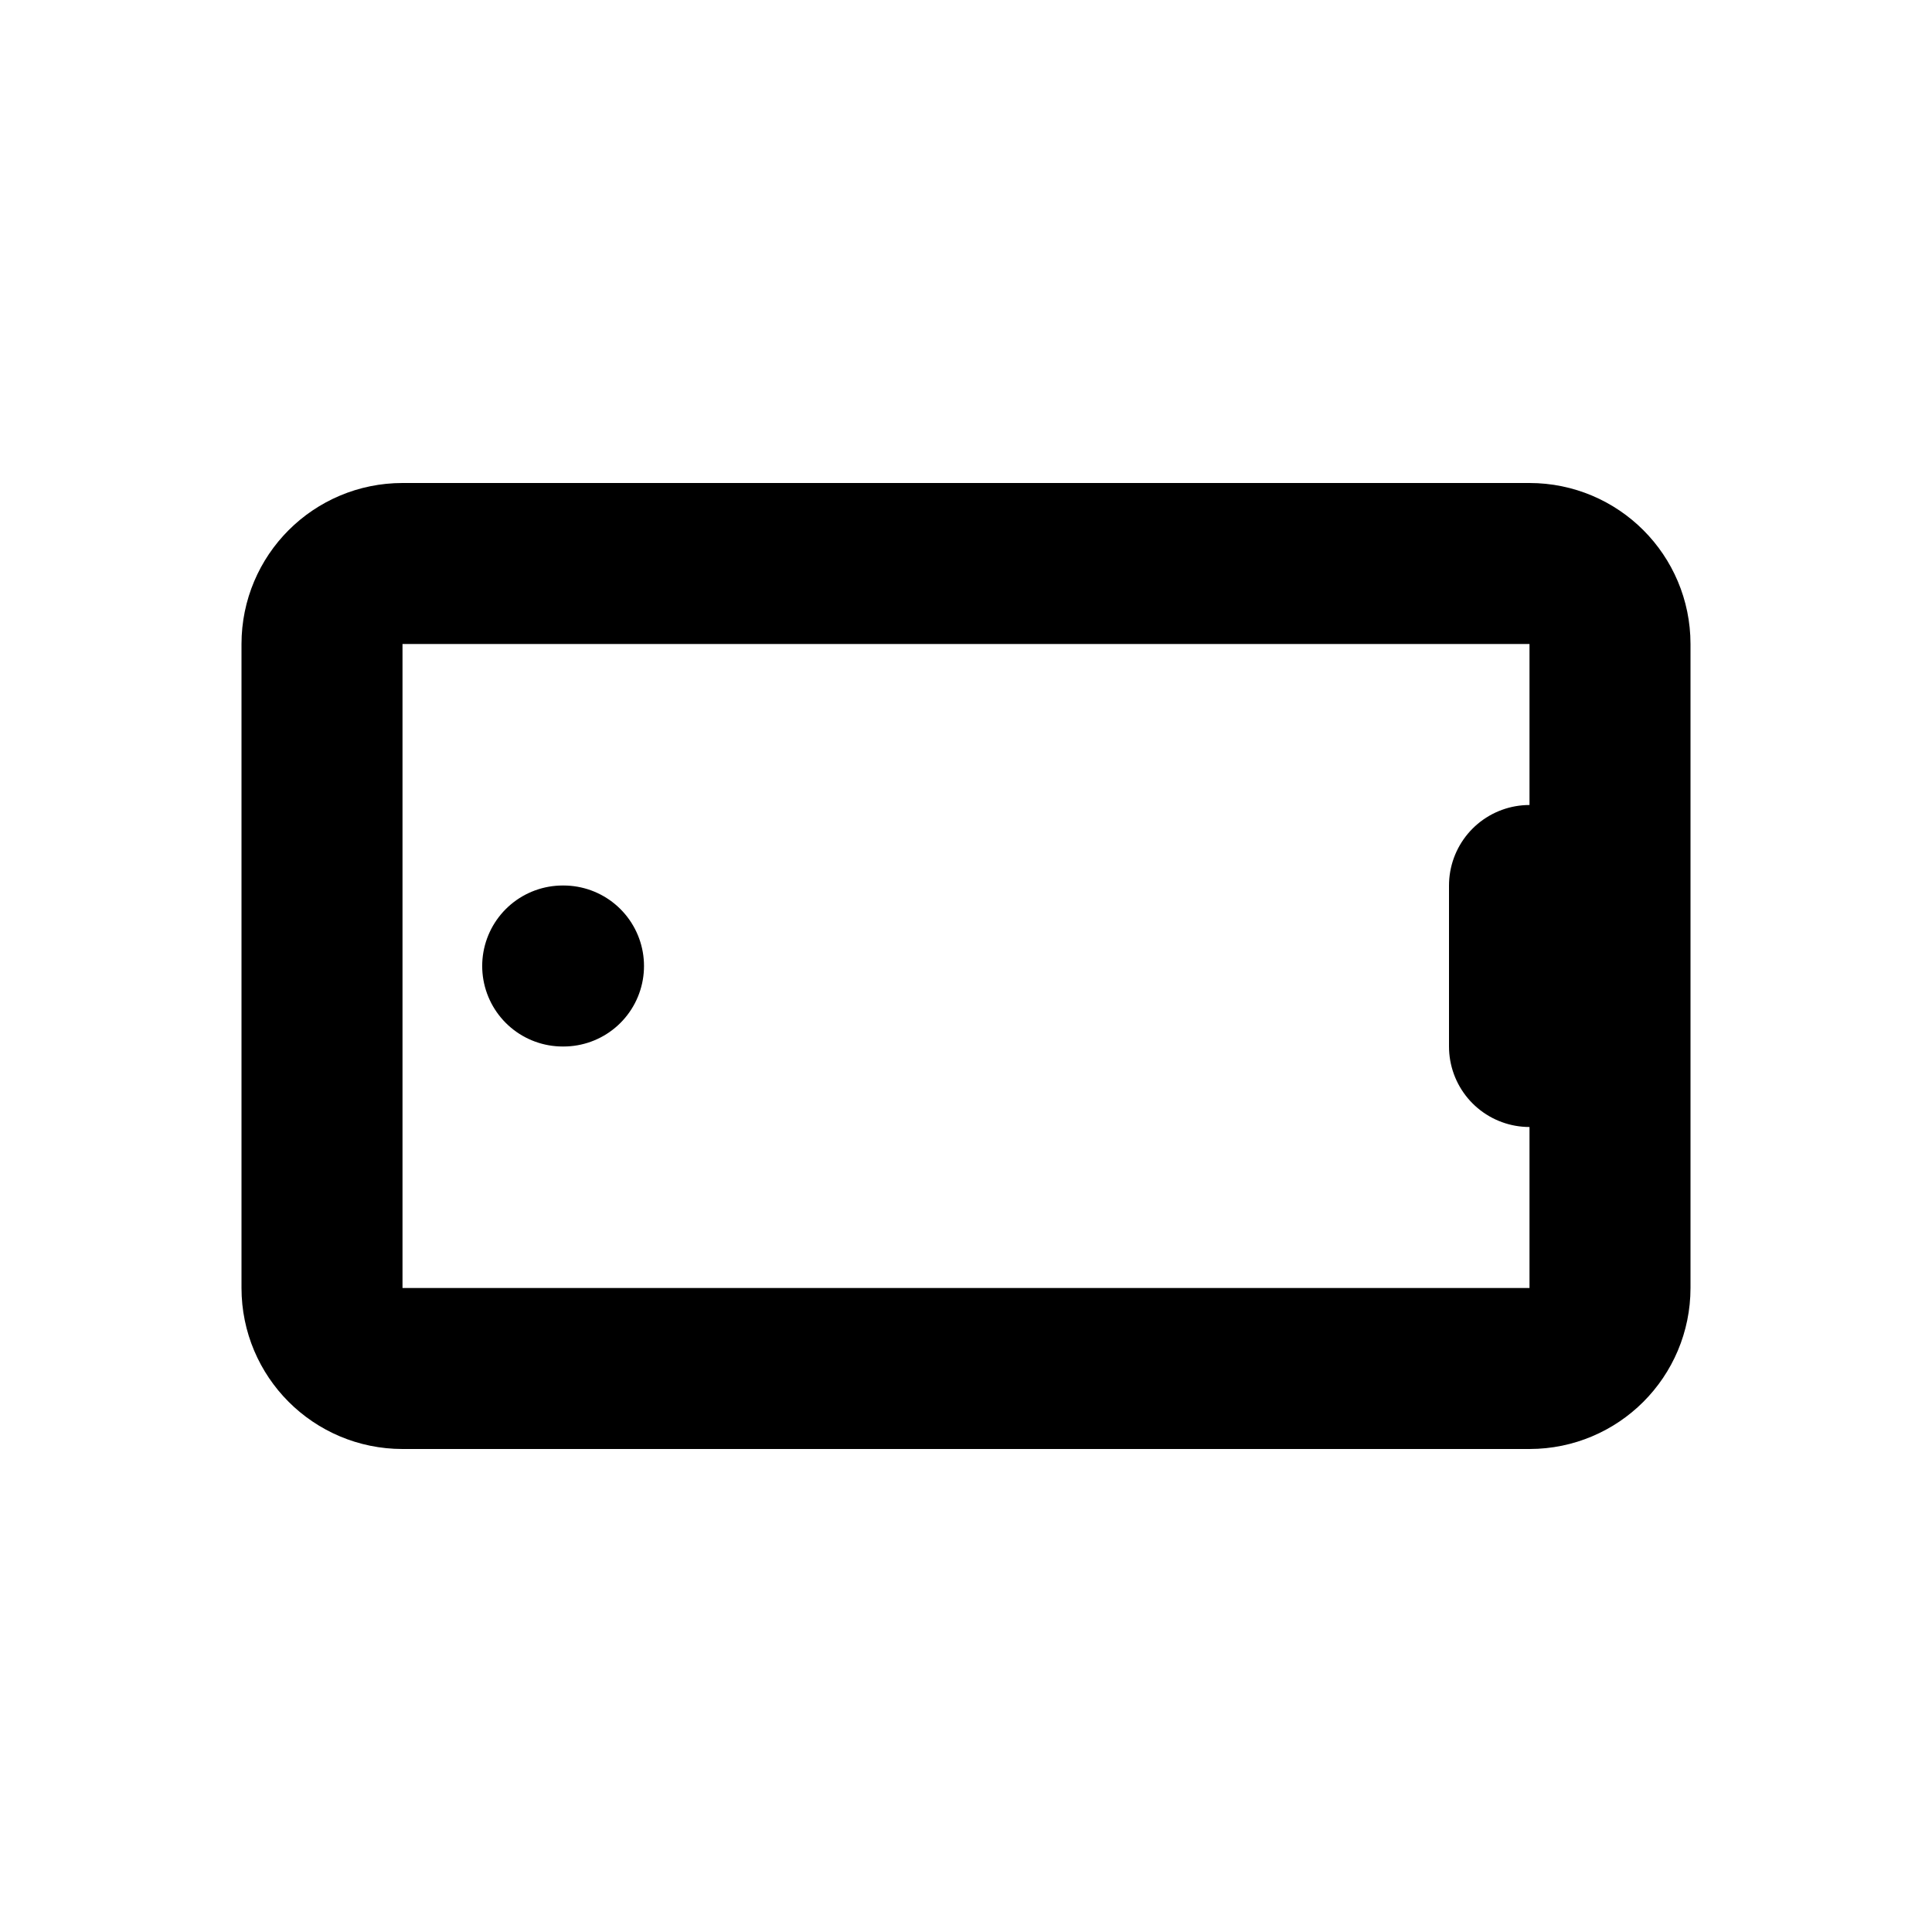
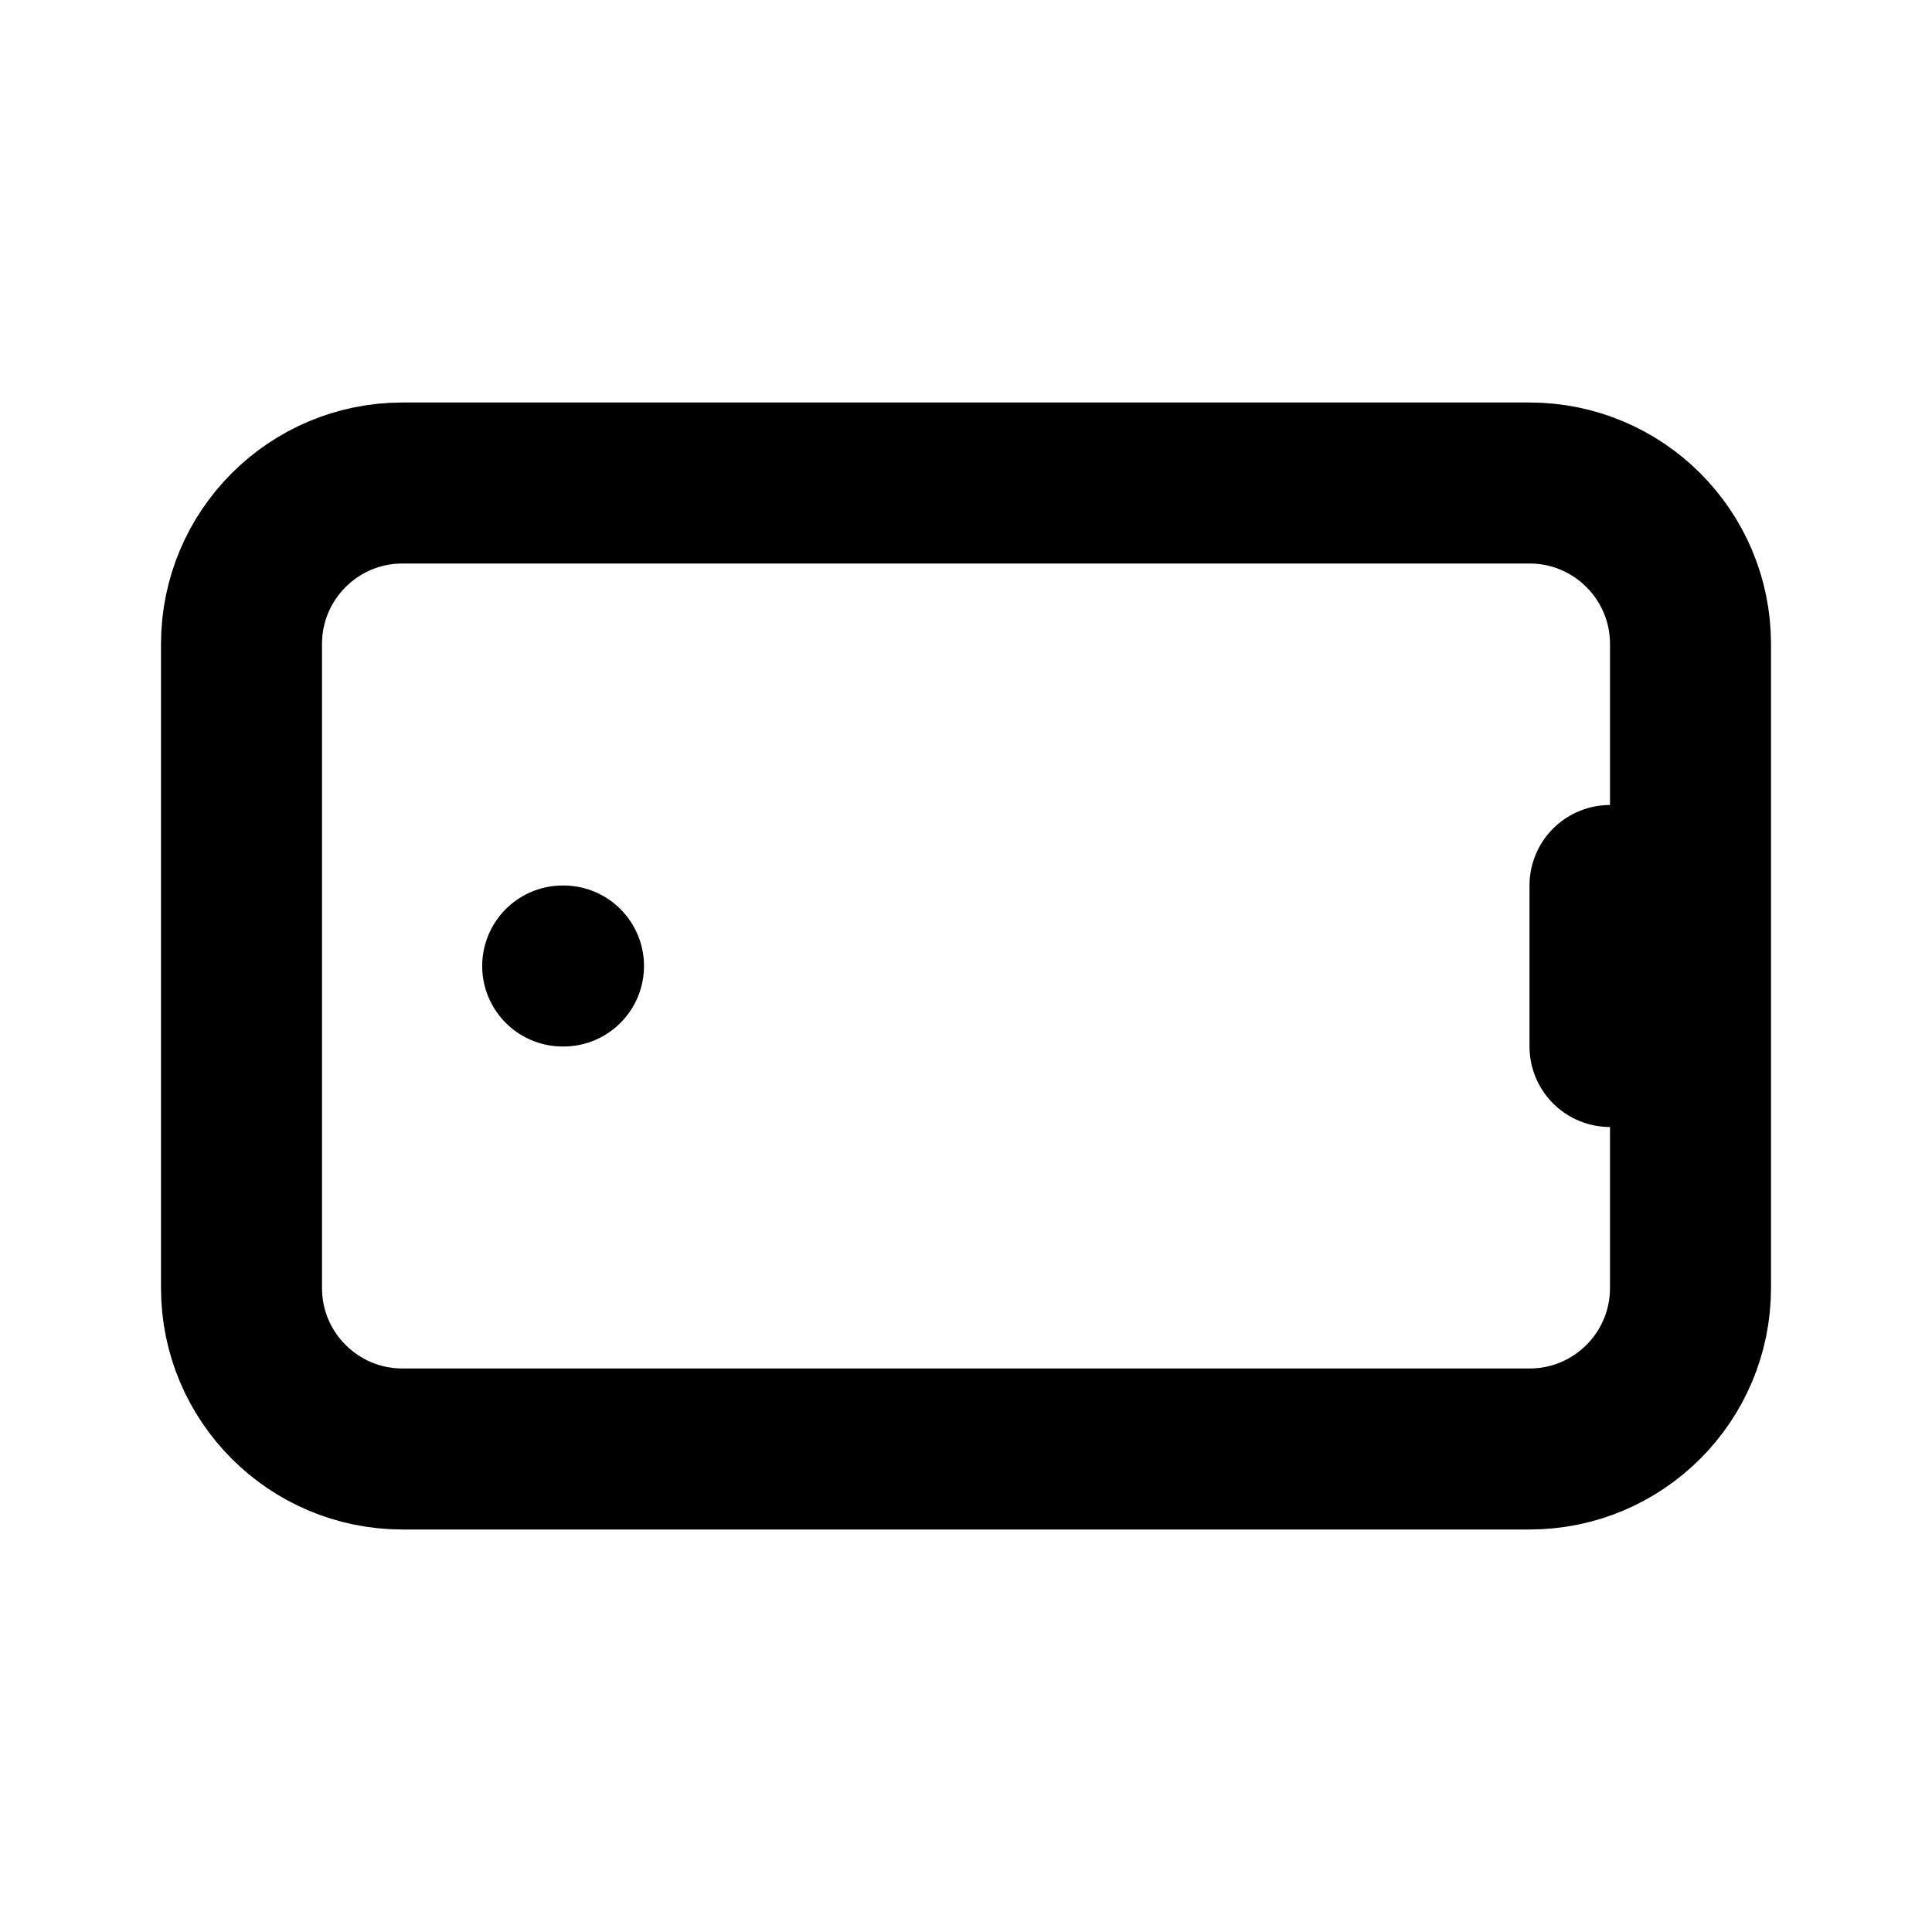
<svg xmlns="http://www.w3.org/2000/svg" class="icon icon-tabler icon-tabler-device-mobile-rotated" width="24" height="24" viewBox="0 0 24 24" stroke-width="2" stroke="currentColor" fill="none" stroke-linecap="round" stroke-linejoin="round">
  <path stroke="none" d="M0 0h24v24H0z" fill="none" />
-   <g transform="rotate(90 12 12)">
-     <rect x="7" y="4" width="10" height="16" rx="1" />
-     <line x1="11" y1="5" x2="13" y2="5" />
-     <line x1="12" y1="17" x2="12" y2="17.01" />
-   </g>
+   <rect x="3" y="6" width="18" height="12" rx="2" />
+   <path d="M20 11v2" />
+   <path d="M7 12h-.01" />
</svg>
